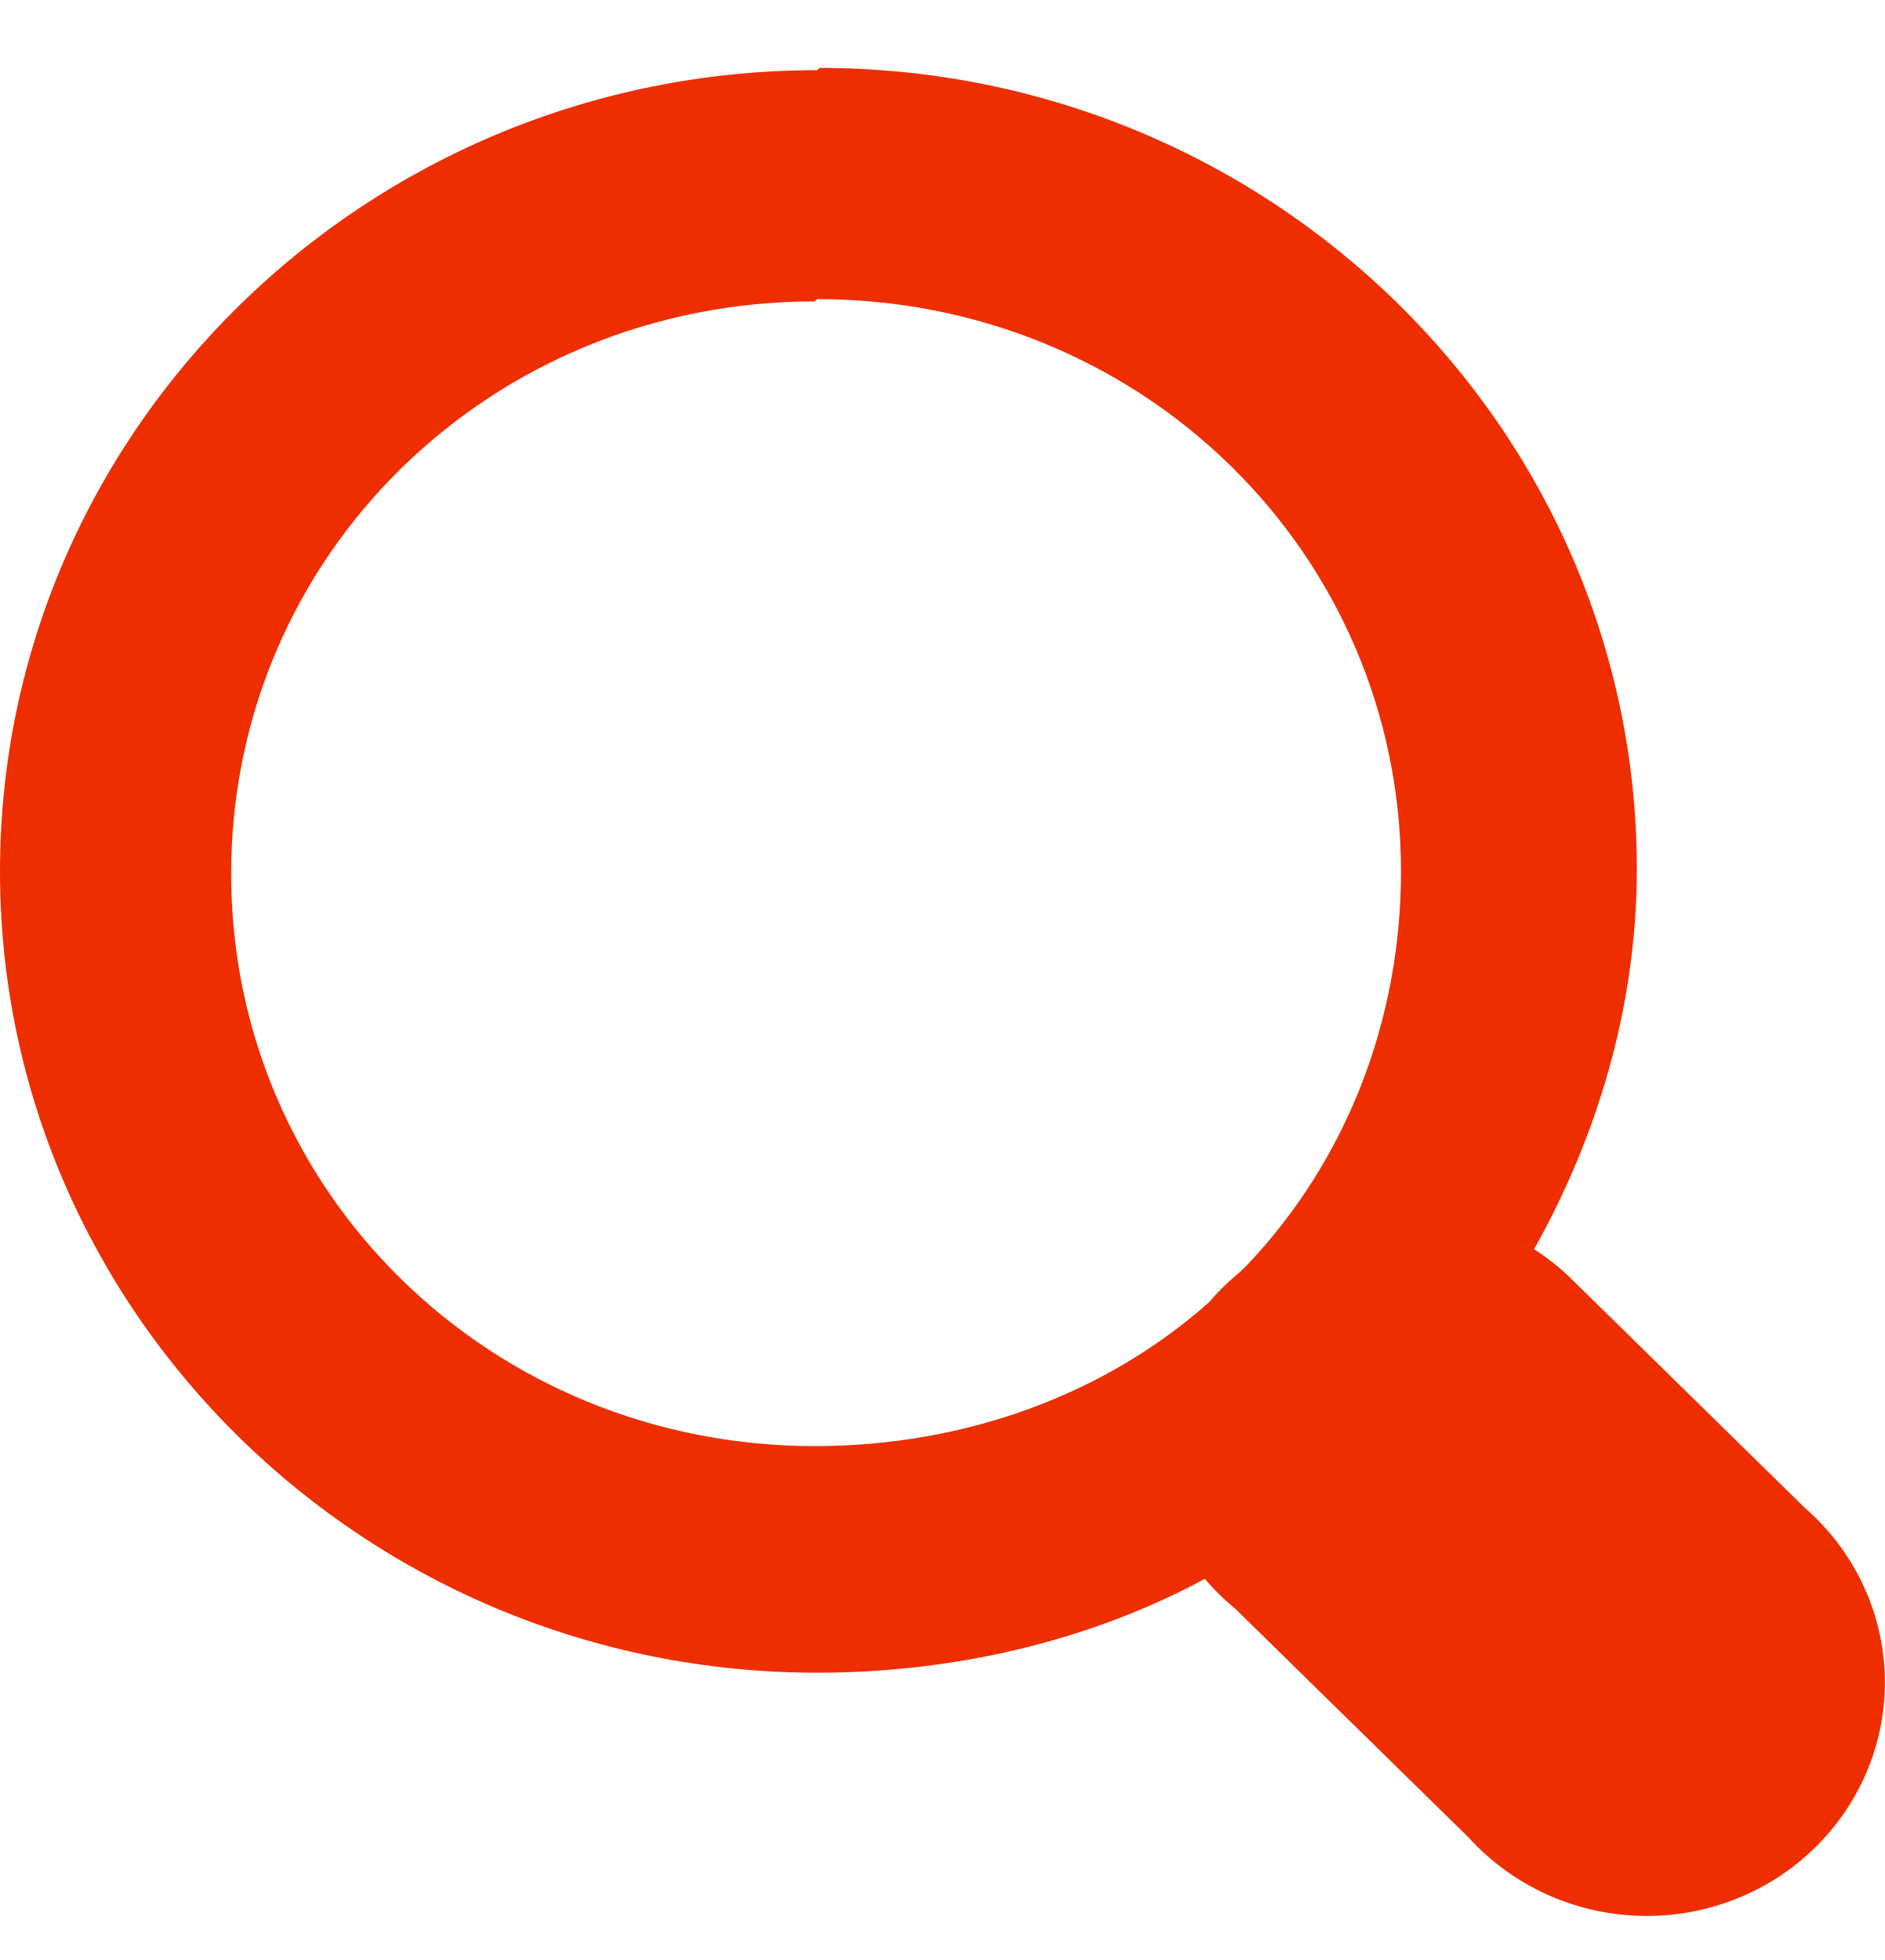
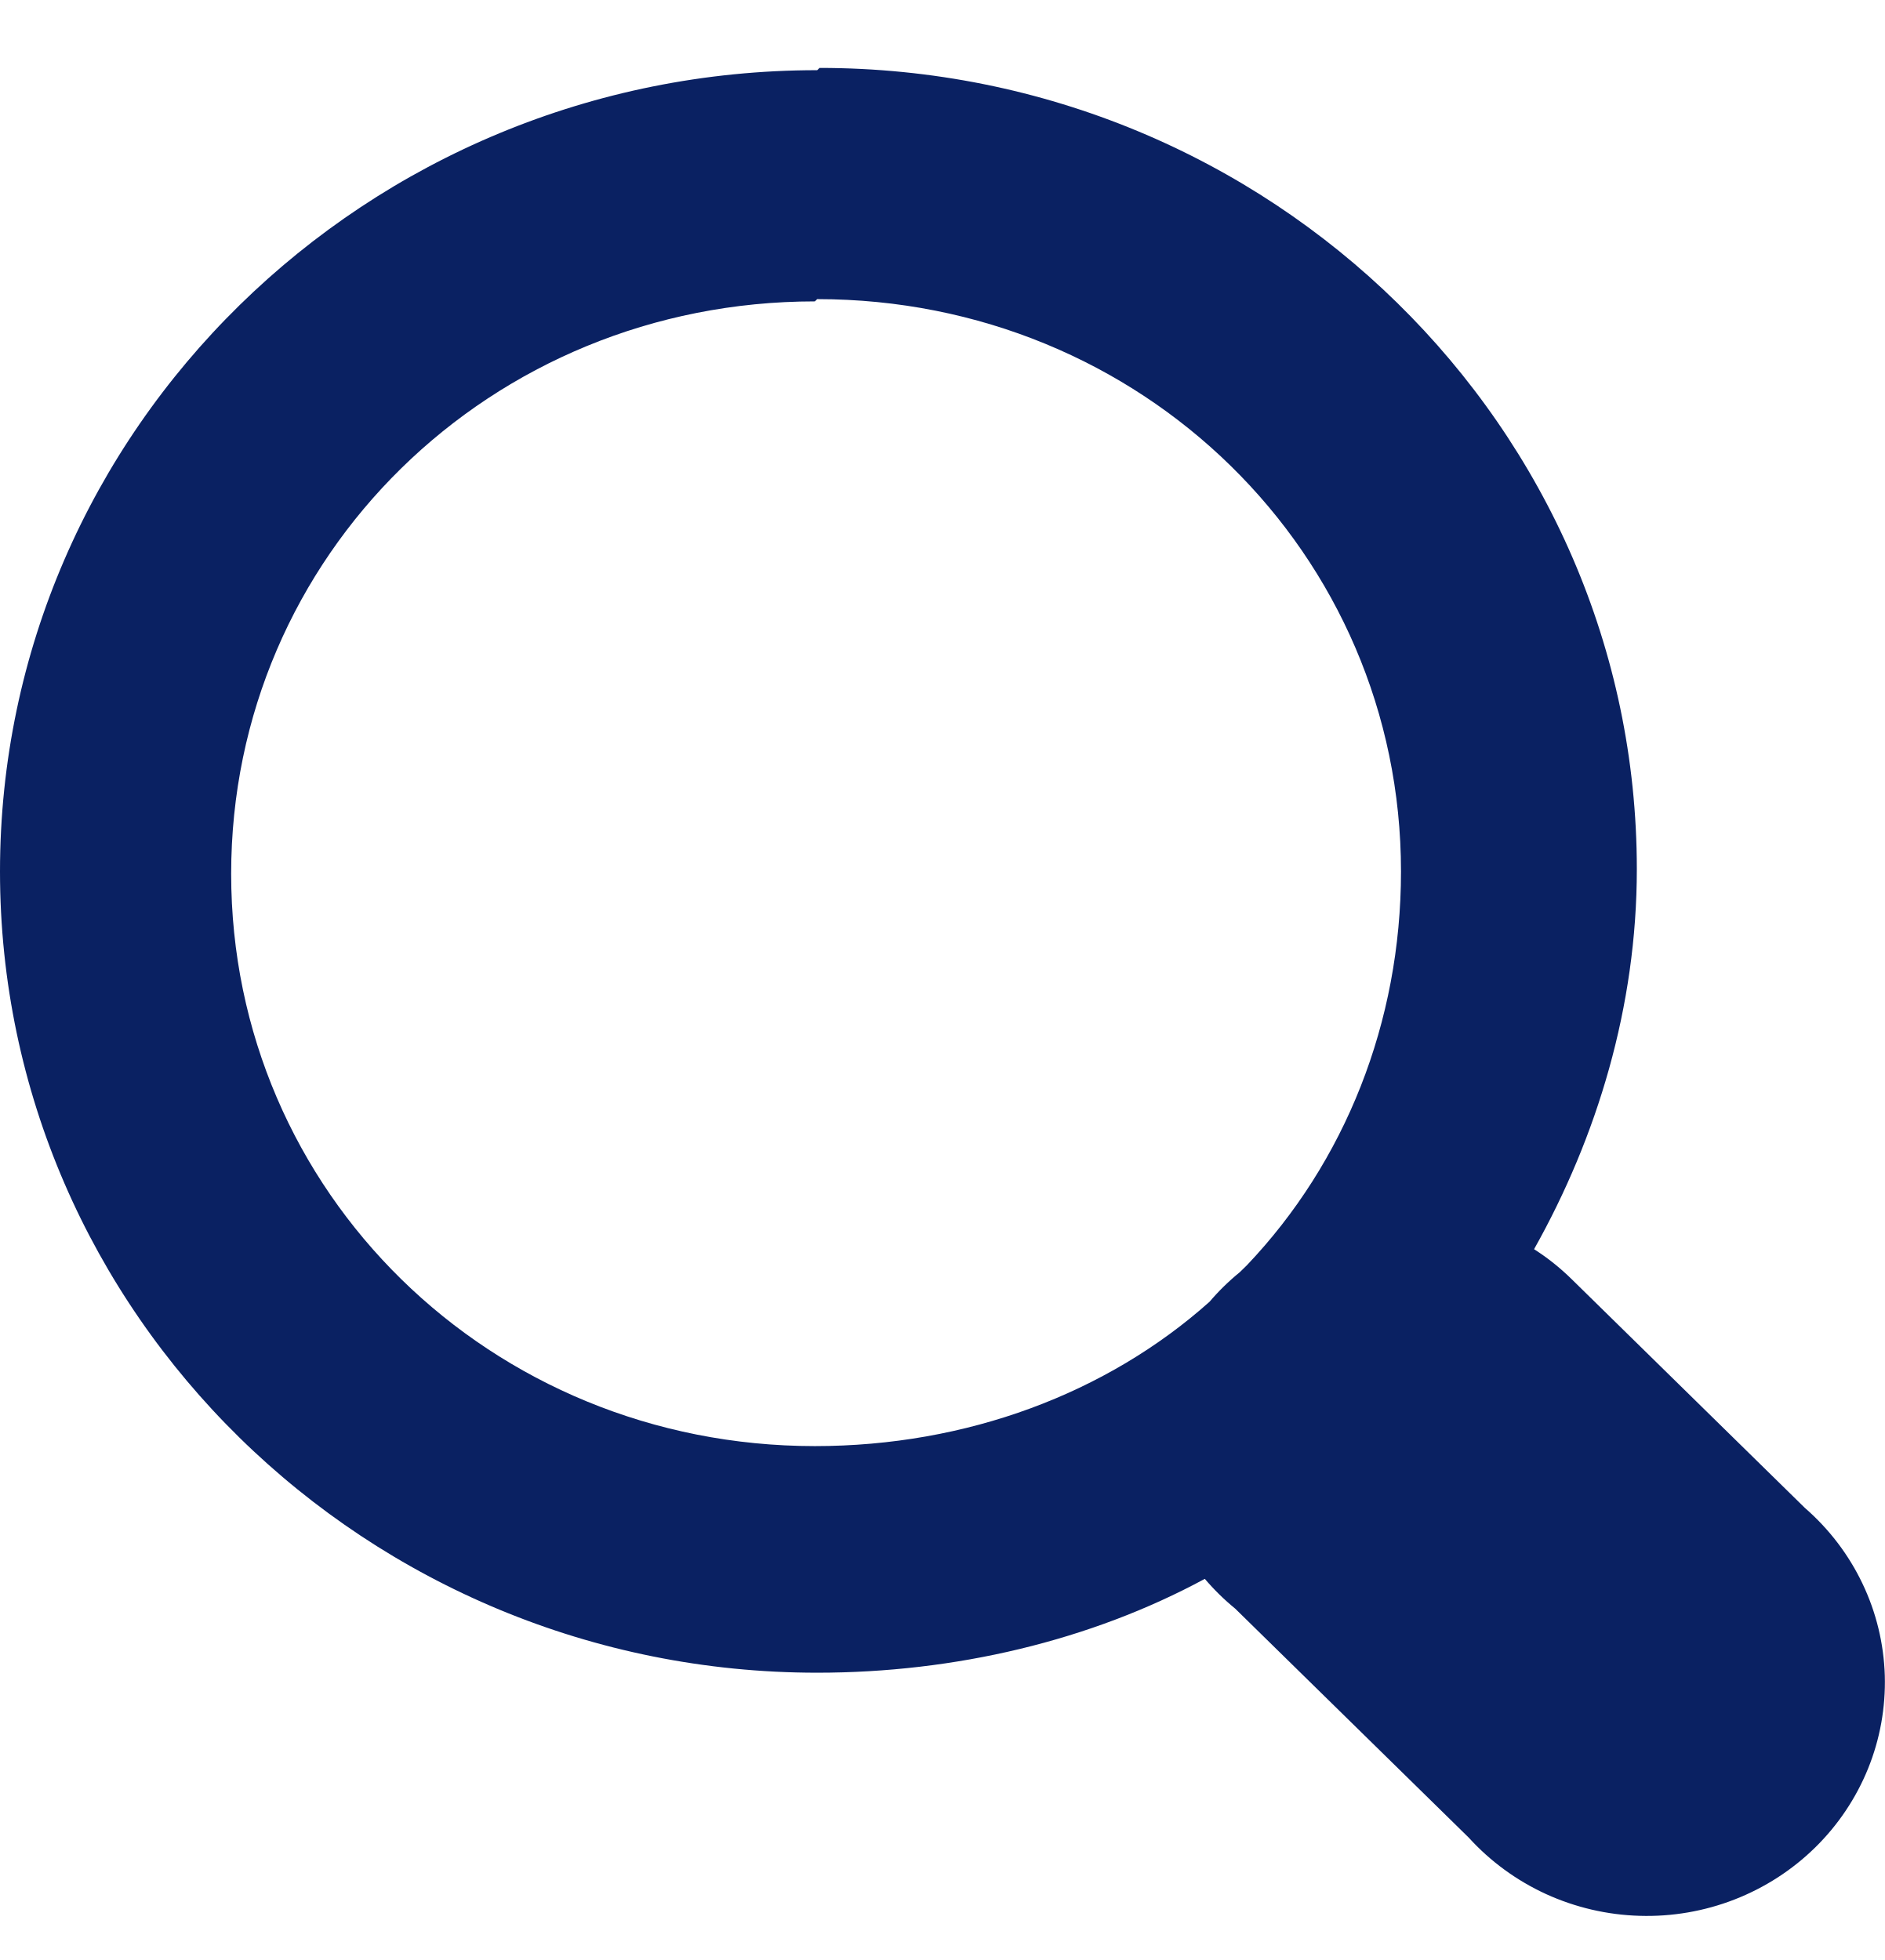
<svg xmlns="http://www.w3.org/2000/svg" width="25" height="26" viewBox="0 0 25 26" fill="none">
-   <path d="M10.839 0.931C4.862 0.931 0 5.699 0 11.56C0 17.421 4.862 22.189 10.839 22.189C12.667 22.189 14.463 21.764 15.98 20.944C16.102 21.087 16.237 21.22 16.383 21.339L19.48 24.376C19.766 24.691 20.115 24.946 20.505 25.125C20.895 25.303 21.318 25.402 21.748 25.414C22.178 25.427 22.607 25.353 23.007 25.197C23.407 25.041 23.77 24.807 24.075 24.508C24.379 24.21 24.618 23.853 24.777 23.461C24.936 23.069 25.011 22.649 24.999 22.227C24.986 21.805 24.886 21.39 24.703 21.007C24.521 20.625 24.261 20.283 23.939 20.003L20.843 16.966C20.692 16.818 20.526 16.685 20.347 16.571C21.183 15.083 21.71 13.352 21.71 11.53C21.71 5.669 16.848 0.901 10.87 0.901L10.839 0.931ZM10.839 3.968C15.144 3.968 18.582 7.339 18.582 11.56C18.582 13.564 17.838 15.417 16.538 16.784C16.507 16.814 16.476 16.844 16.445 16.875C16.299 16.994 16.164 17.126 16.042 17.269C14.68 18.484 12.821 19.183 10.808 19.183C6.504 19.183 3.066 15.812 3.066 11.591C3.066 7.369 6.504 3.998 10.808 3.998L10.839 3.968Z" fill="#EF2E00" />
+   <path d="M10.839 0.931C4.862 0.931 0 5.699 0 11.56C0 17.421 4.862 22.189 10.839 22.189C12.667 22.189 14.463 21.764 15.98 20.944C16.102 21.087 16.237 21.22 16.383 21.339L19.48 24.376C19.766 24.691 20.115 24.946 20.505 25.125C20.895 25.303 21.318 25.402 21.748 25.414C22.178 25.427 22.607 25.353 23.007 25.197C23.407 25.041 23.77 24.807 24.075 24.508C24.379 24.21 24.618 23.853 24.777 23.461C24.936 23.069 25.011 22.649 24.999 22.227C24.986 21.805 24.886 21.39 24.703 21.007C24.521 20.625 24.261 20.283 23.939 20.003L20.843 16.966C20.692 16.818 20.526 16.685 20.347 16.571C21.183 15.083 21.71 13.352 21.71 11.53C21.71 5.669 16.848 0.901 10.87 0.901L10.839 0.931ZM10.839 3.968C15.144 3.968 18.582 7.339 18.582 11.56C18.582 13.564 17.838 15.417 16.538 16.784C16.507 16.814 16.476 16.844 16.445 16.875C16.299 16.994 16.164 17.126 16.042 17.269C14.68 18.484 12.821 19.183 10.808 19.183C6.504 19.183 3.066 15.812 3.066 11.591C3.066 7.369 6.504 3.998 10.808 3.998L10.839 3.968Z" fill="#0A2162" />
</svg>
